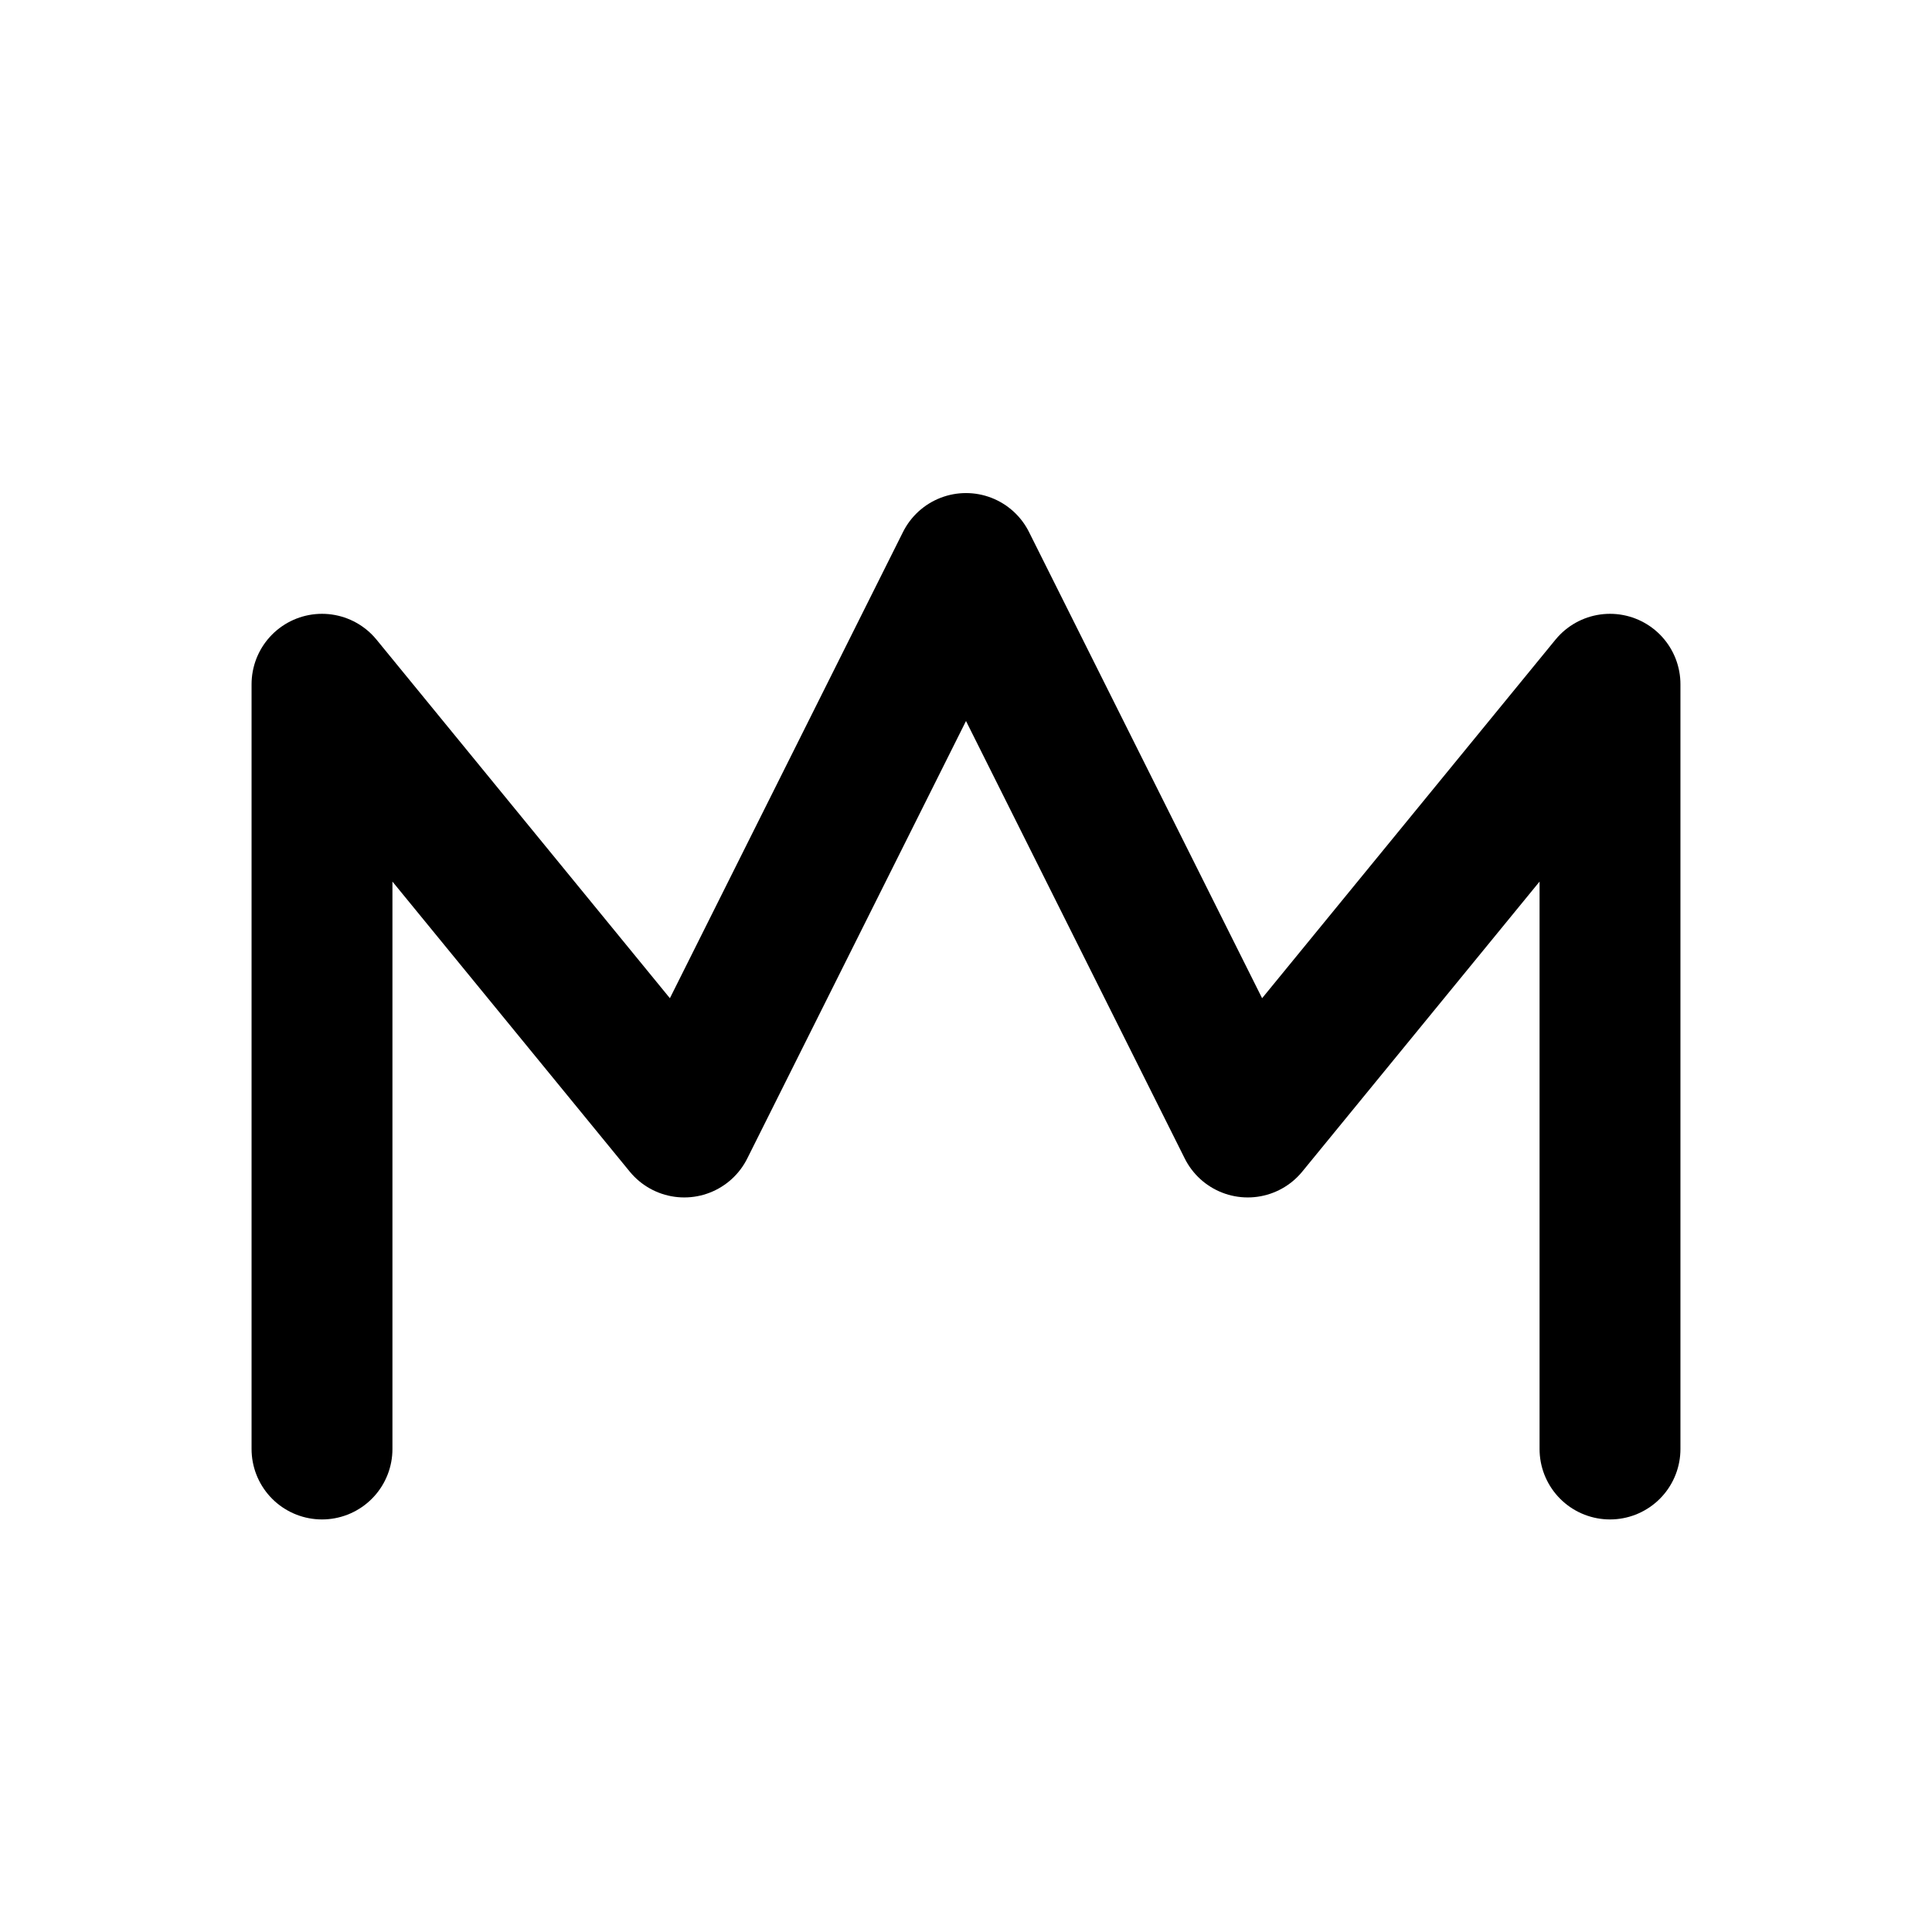
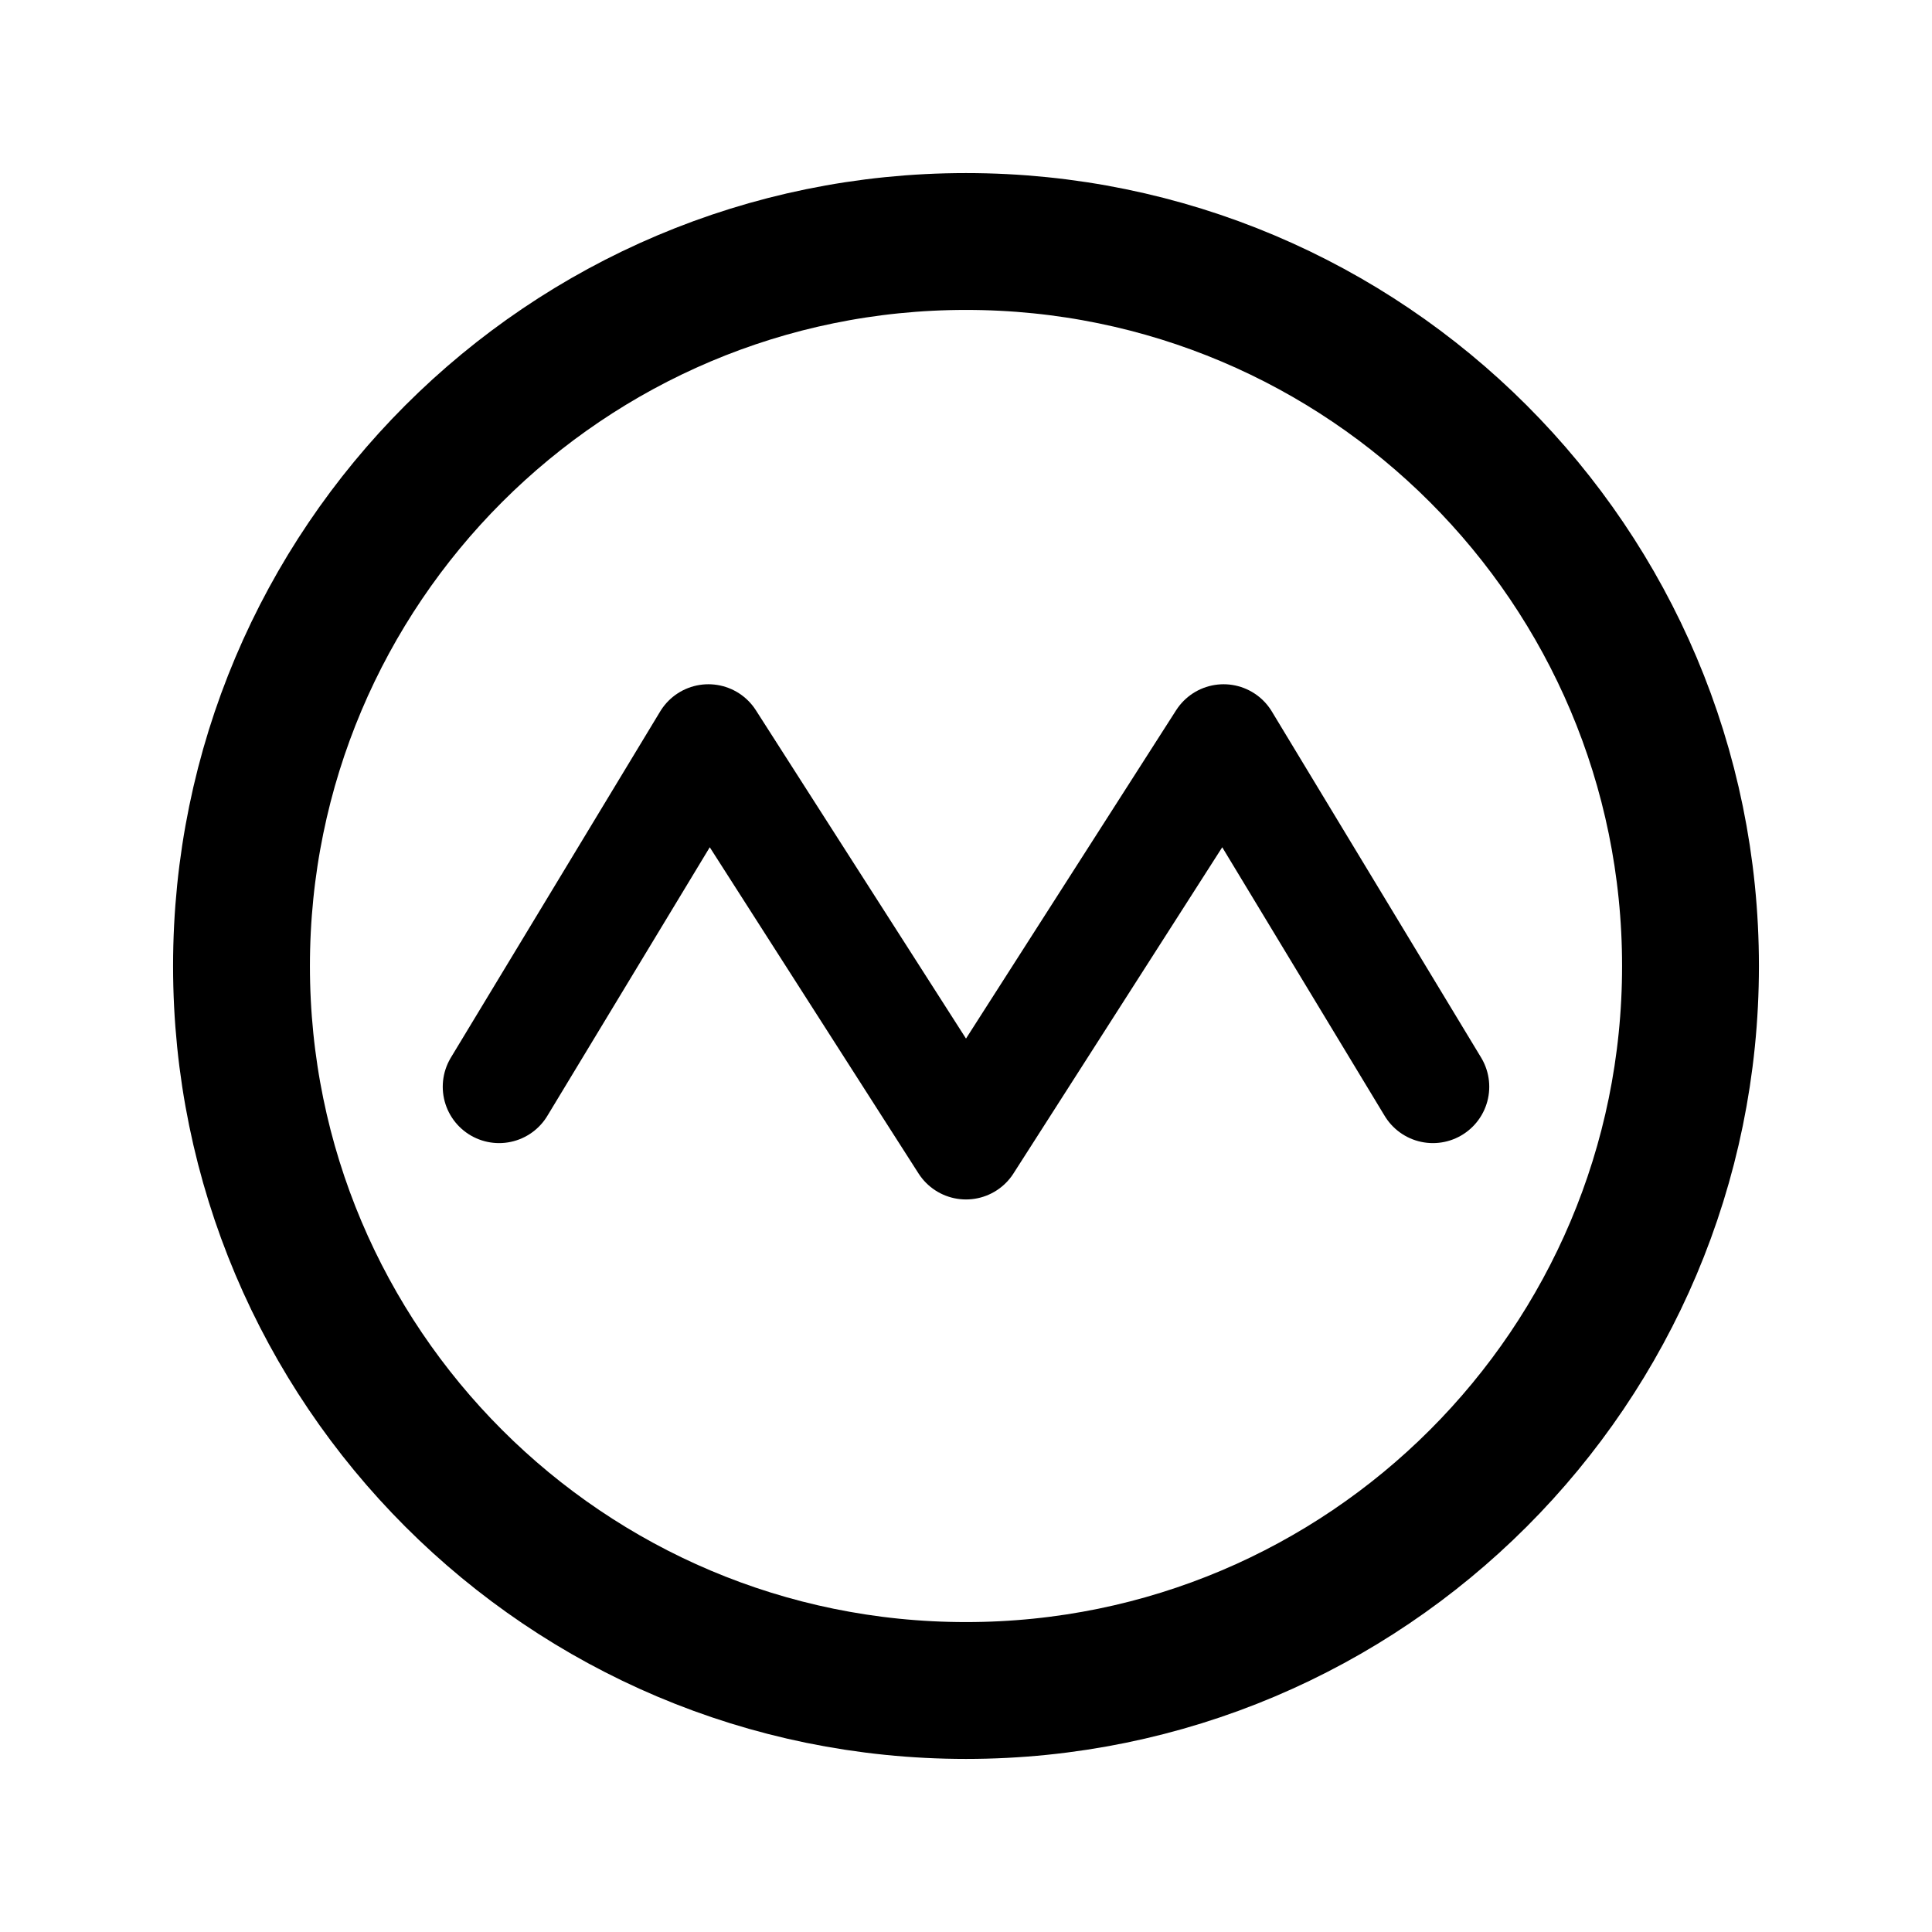
<svg xmlns="http://www.w3.org/2000/svg" viewBox="0 0 24 24" fill="none">
-   <path d="M4 18V8.5L8.5 14 12 7l3.5 7L20 8.5V18" stroke="currentColor" stroke-width="1.75" stroke-linecap="round" stroke-linejoin="round" />
+   <circle cx="12" cy="12" r="9" stroke="currentColor" stroke-width="1.7" />
+   <path d="M6.2 13.5 L8.8 9.2 L12 14.2 L15.2 9.2 L17.8 13.5" stroke="currentColor" stroke-width="1.4" stroke-linecap="round" stroke-linejoin="round" />
</svg>
